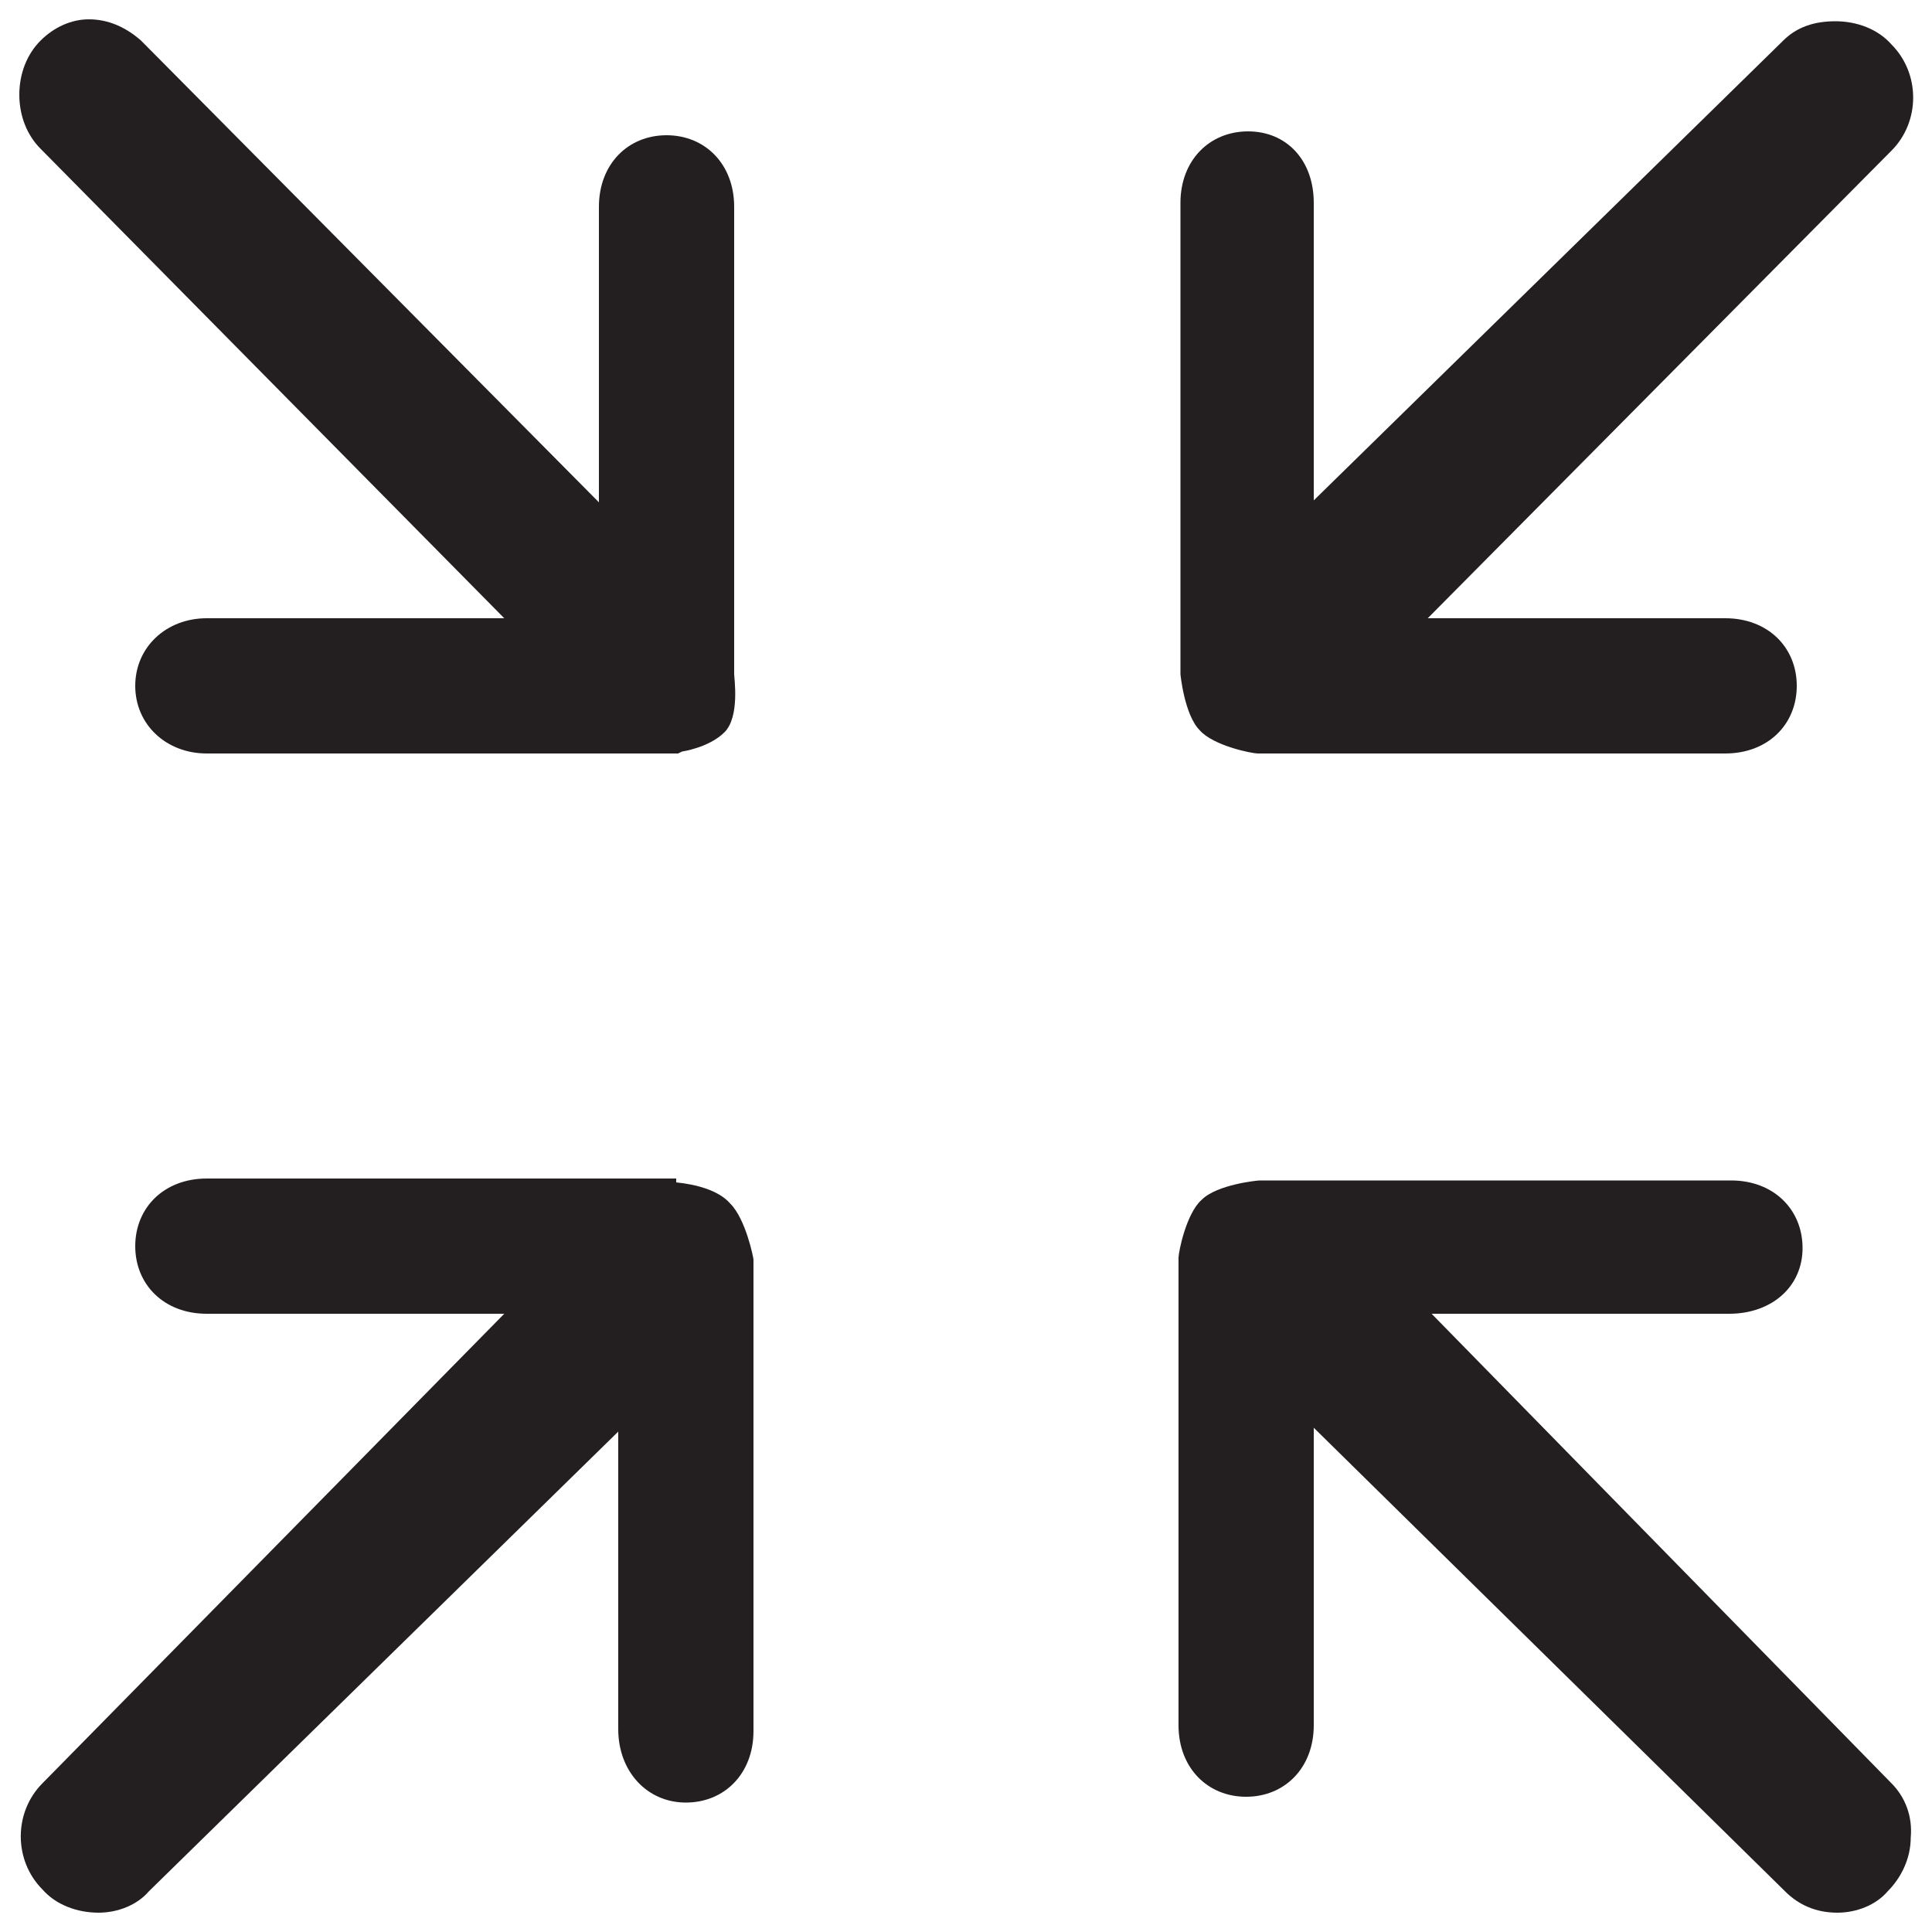
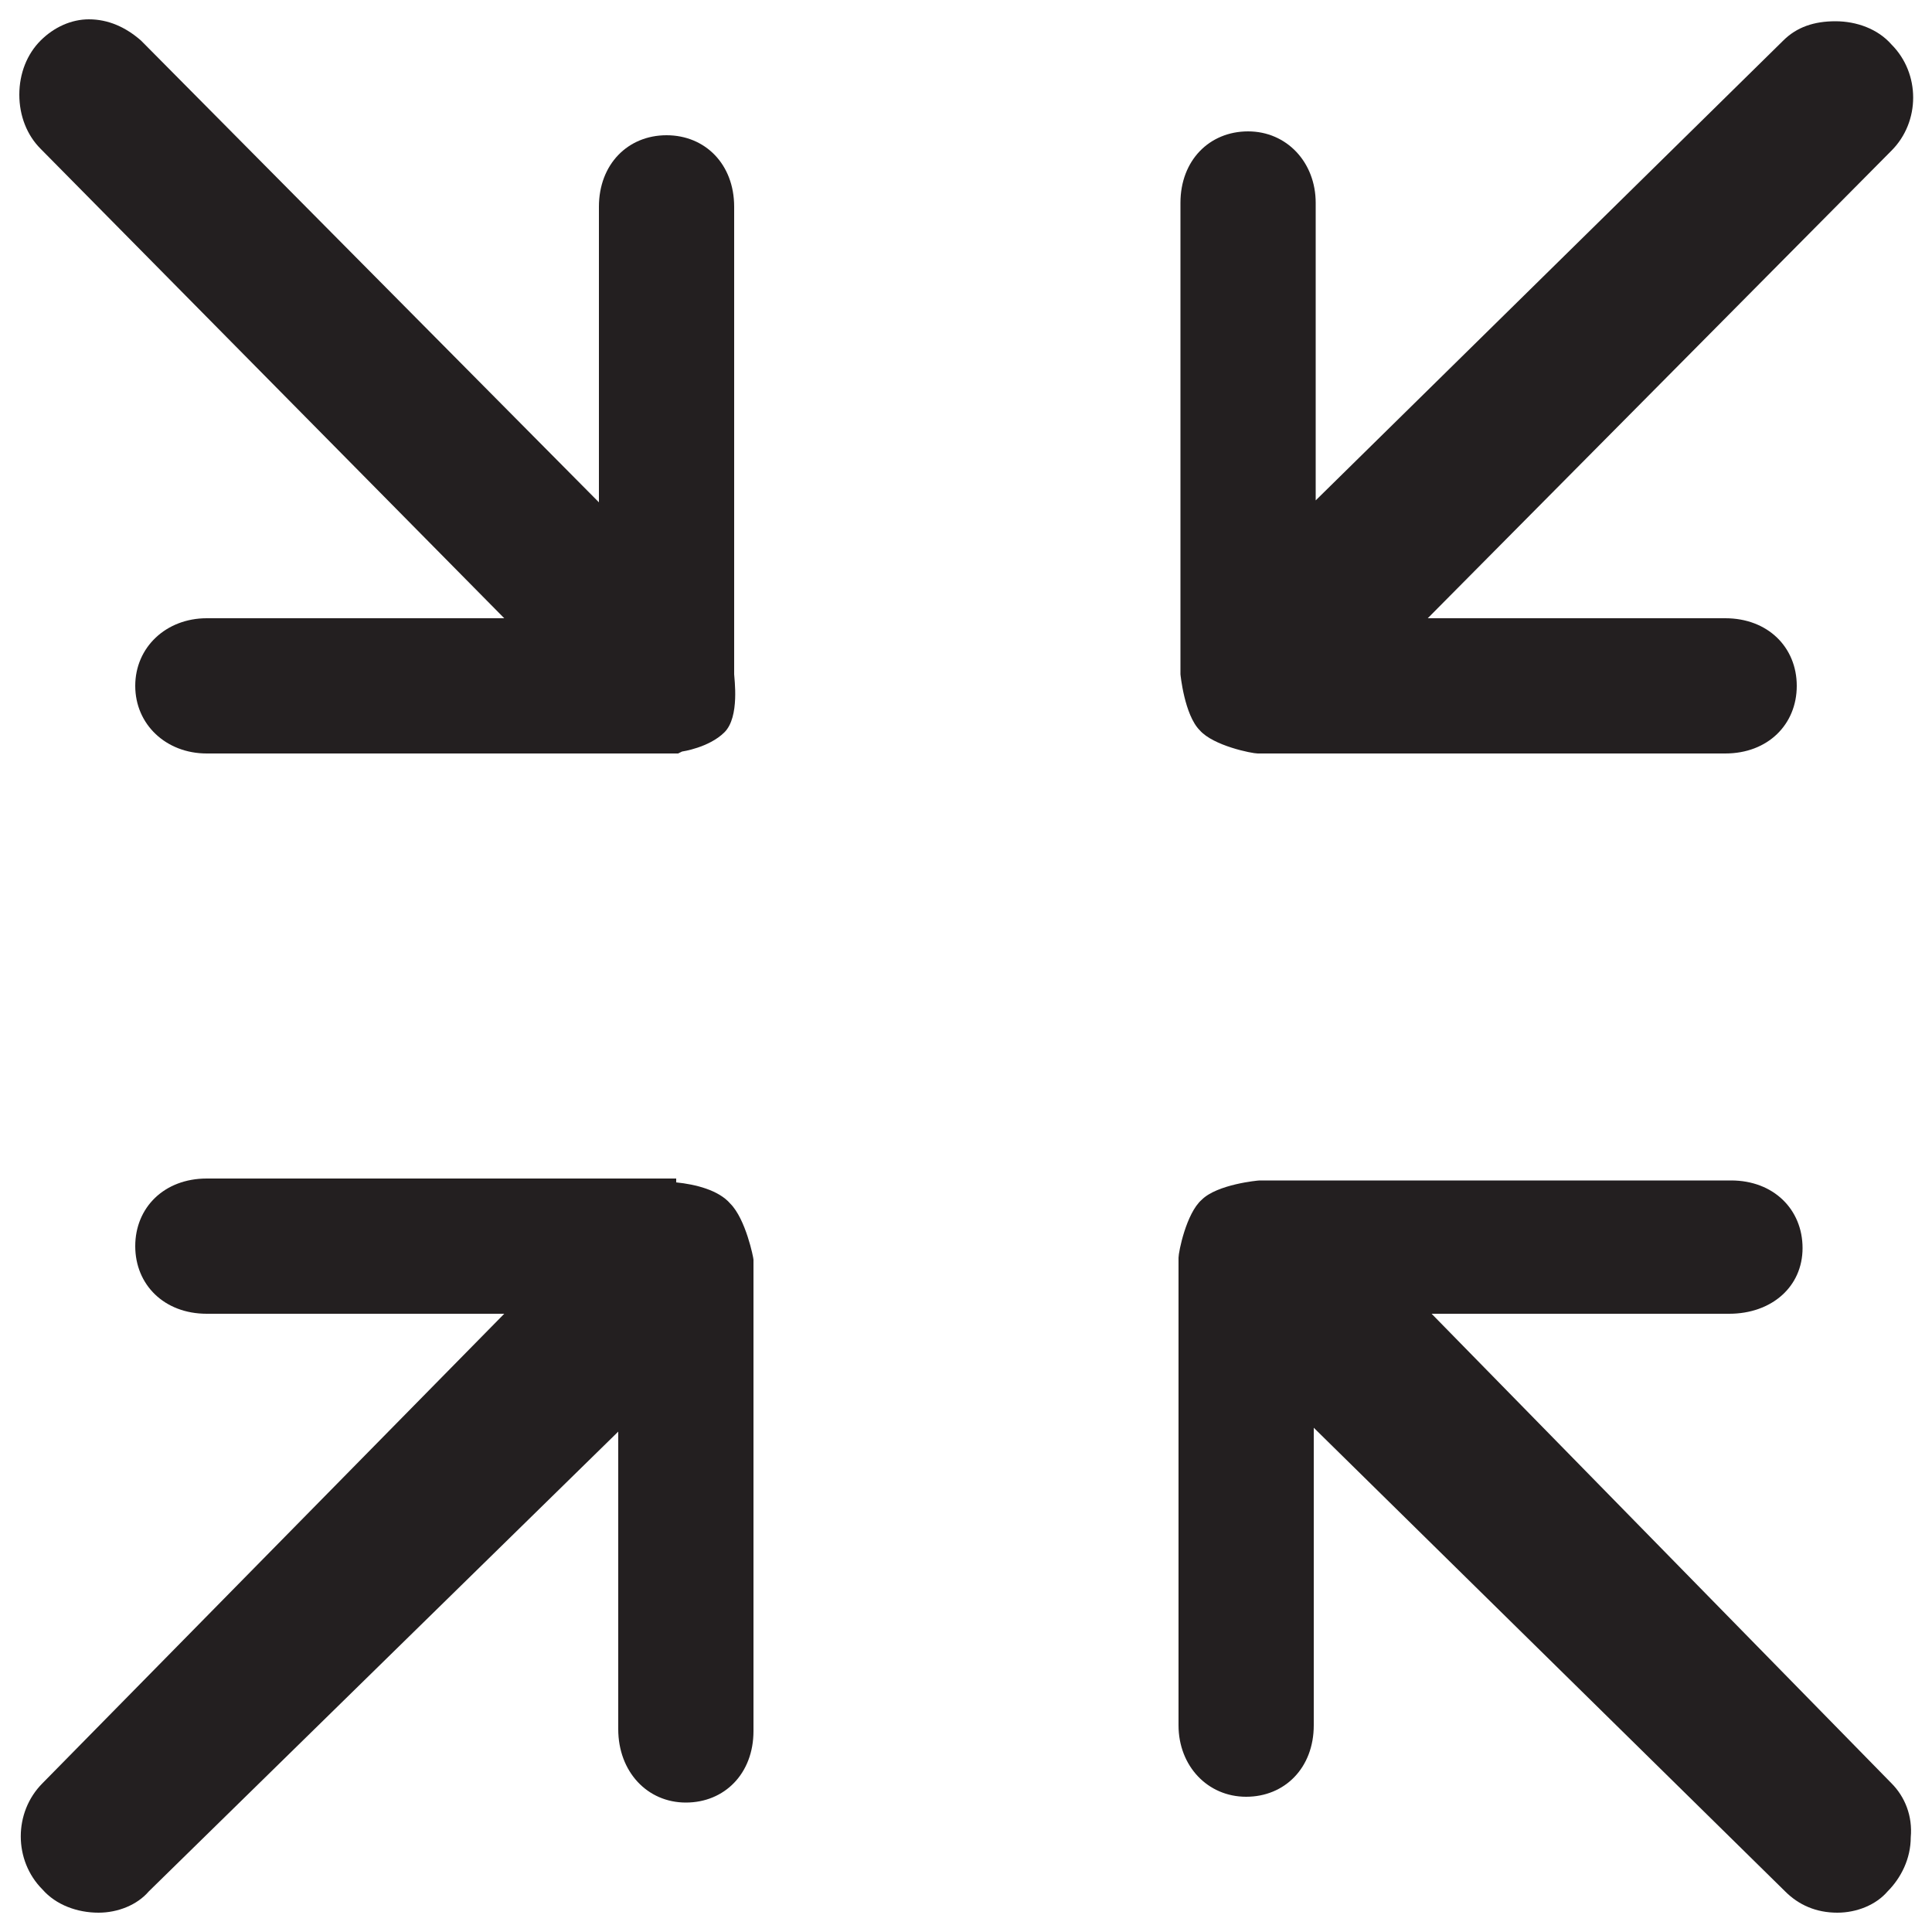
<svg xmlns="http://www.w3.org/2000/svg" version="1.1" id="Layer_1" x="0px" y="0px" viewBox="0 0 100 100" enable-background="new 0 0 100 100" xml:space="preserve">
  <path fill="#231F20" d="M10.7,39C8.6,39,7,37.5,7,35.5S8.6,32,10.7,32h15.4L2.1,7.7C1.4,7,1,6,1,4.9c0-1.1,0.4-2.1,1.1-2.8  C2.8,1.4,3.7,1,4.6,1c1,0,1.9,0.4,2.7,1.1L31,26V10.7C31,8.5,32.5,7,34.5,7S38,8.5,38,10.7v24.2c0,0.2,0.3,2.2-0.5,3  c-0.8,0.8-2.2,1-2.2,1L35.1,39H10.7z" />
  <path fill="#231F20" d="M5.1,99c-1.1,0-2.2-0.4-2.9-1.2c-1.5-1.5-1.5-4,0-5.5L26.1,68H10.7C8.5,68,7,66.5,7,64.5S8.5,61,10.7,61H35  v0.2c1,0.1,2.2,0.4,2.8,1.1c0.8,0.8,1.2,2.8,1.2,2.9v24.4c0,2.2-1.5,3.7-3.5,3.7S32,91.7,32,89.5V74.1L7.7,97.9  C7.1,98.6,6.1,99,5.1,99z" />
-   <path fill="#231F20" d="M65.1,39c-0.3,0-2.3-0.4-3-1.2c-0.8-0.8-1-2.9-1-2.9V10.5c0-2.2,1.5-3.7,3.5-3.7S68,8.3,68,10.5v15.4  L92.3,2.1c0.7-0.7,1.6-1,2.7-1c1.1,0,2.2,0.4,2.9,1.2c1.5,1.5,1.5,4,0,5.5L73.9,32h15.4c2.2,0,3.7,1.5,3.7,3.5S91.5,39,89.3,39H65.1  z" />
-   <path fill="#231F20" d="M95.1,99c-1.1,0-2-0.4-2.7-1.1L68,73.9v15.4c0,2.2-1.5,3.7-3.5,3.7S61,91.5,61,89.3V65.1  c0-0.3,0.4-2.3,1.2-3c0.8-0.8,2.9-1,3-1h24.4c2.2,0,3.7,1.5,3.7,3.5S91.7,68,89.5,68H74.1l23.8,24.3c0.7,0.7,1.1,1.7,1,2.8  c0,1.1-0.5,2.1-1.2,2.8C97.1,98.6,96.1,99,95.1,99z" />
+   <path fill="#231F20" d="M65.1,39c-0.3,0-2.3-0.4-3-1.2c-0.8-0.8-1-2.9-1-2.9V10.5c0-2.2,1.5-3.7,3.5-3.7c2,0,3.5,1.6,3.5,3.7v15.4  L92.3,2.1c0.7-0.7,1.6-1,2.7-1c1.1,0,2.2,0.4,2.9,1.2c1.5,1.5,1.5,4,0,5.5L73.9,32h15.4c2.2,0,3.7,1.5,3.7,3.5S91.5,39,89.3,39H65.1  z" />
+   <path fill="#231F20" d="M95.1,99c-1.1,0-2-0.4-2.7-1.1L68,73.9v15.4c0,2.2-1.5,3.7-3.5,3.7c-2,0-3.5-1.6-3.5-3.7V65.1  c0-0.3,0.4-2.3,1.2-3c0.8-0.8,2.9-1,3-1h24.4c2.2,0,3.7,1.5,3.7,3.5S91.7,68,89.5,68H74.1l23.8,24.3c0.7,0.7,1.1,1.7,1,2.8  c0,1.1-0.5,2.1-1.2,2.8C97.1,98.6,96.1,99,95.1,99z" />
</svg>
